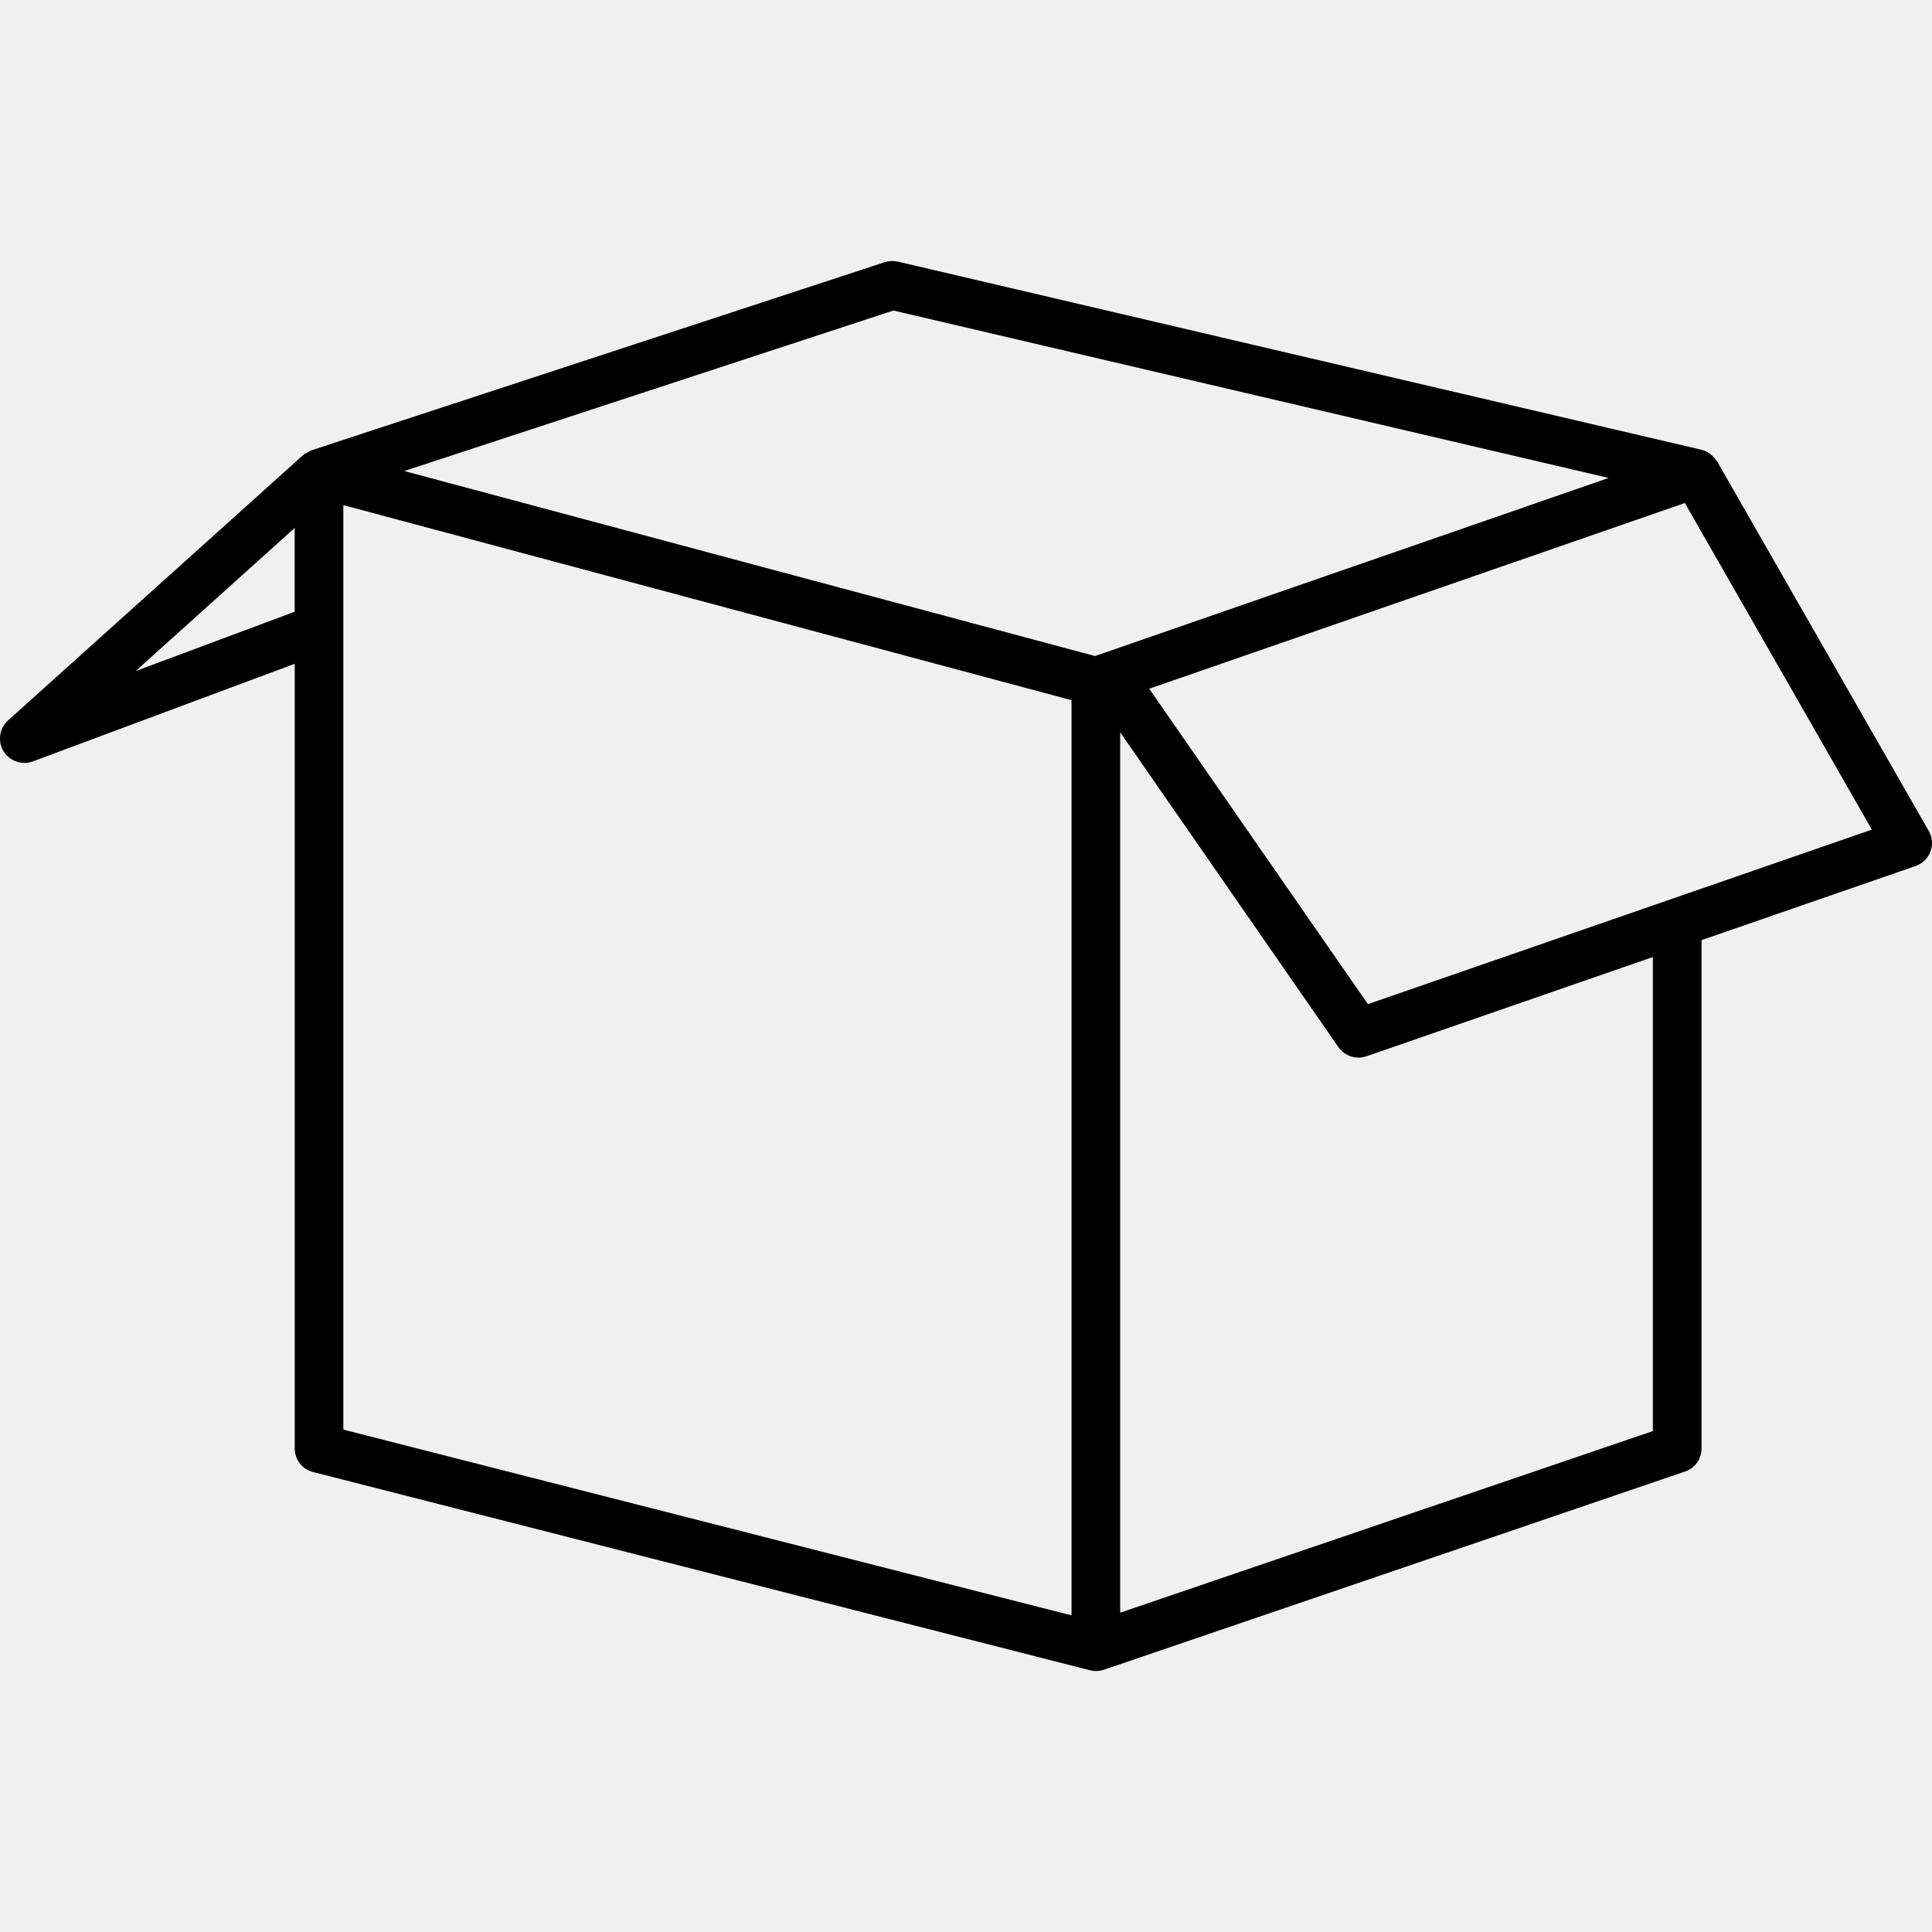
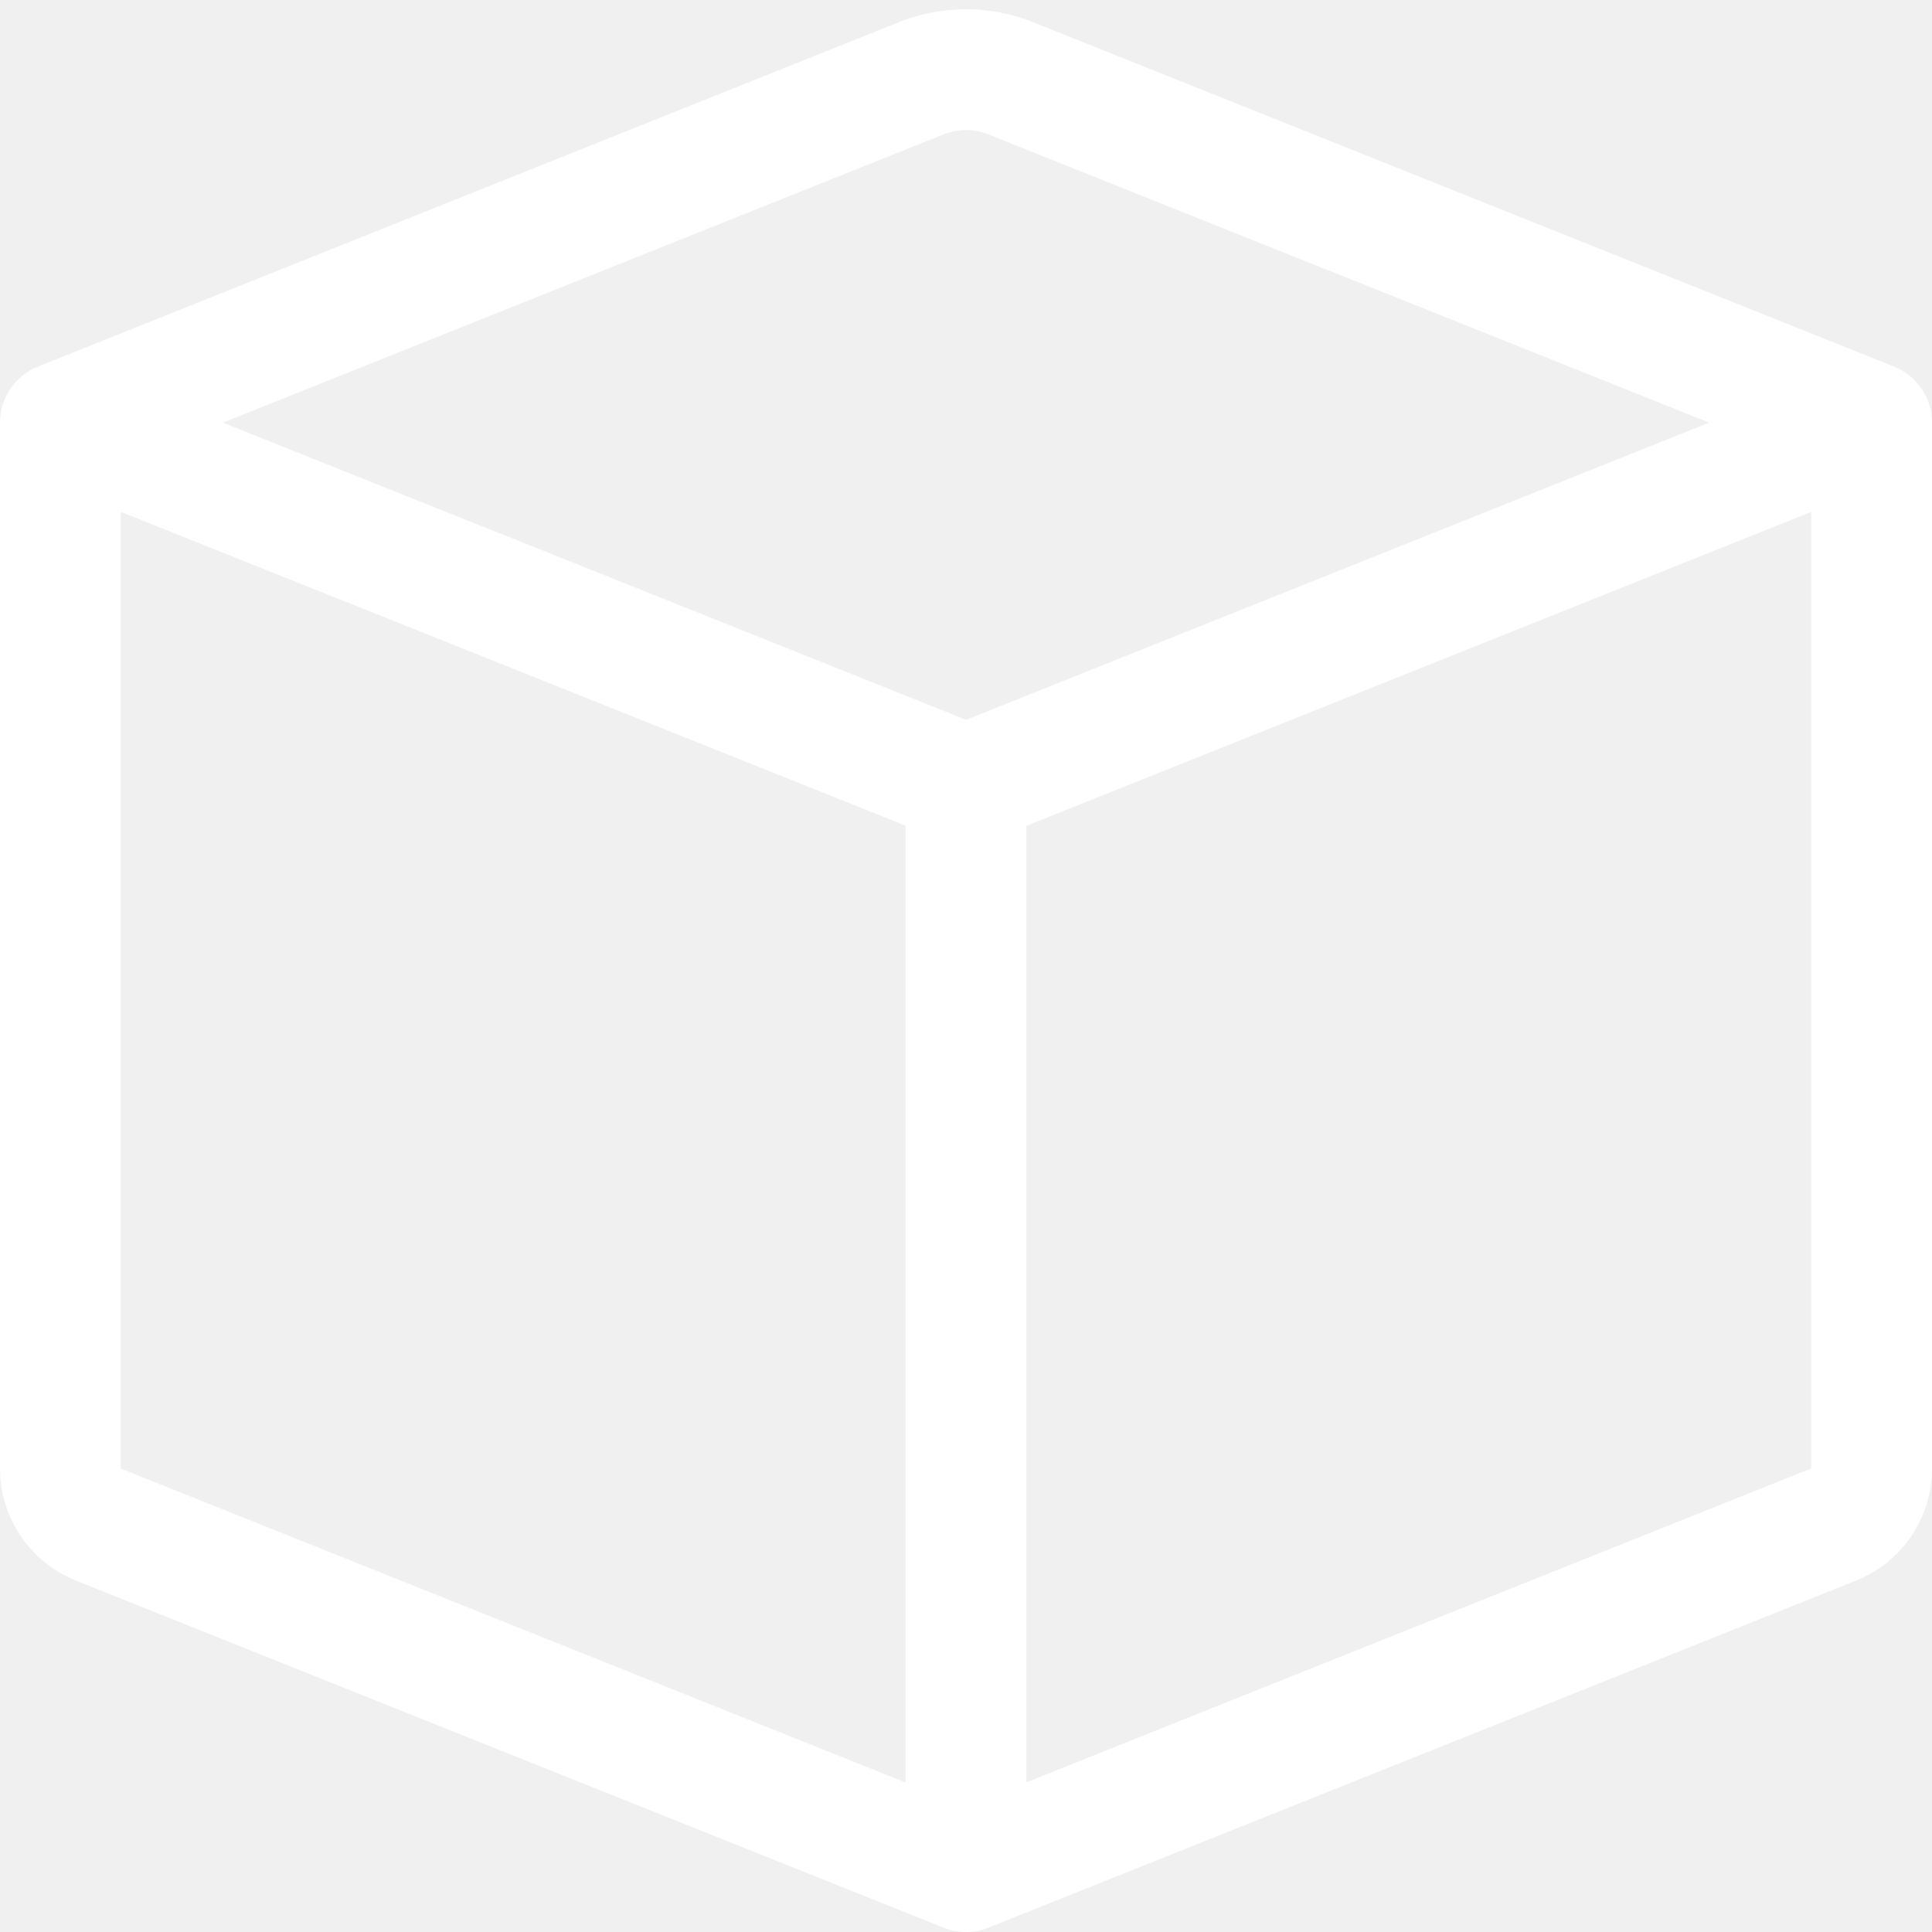
- <svg xmlns="http://www.w3.org/2000/svg" fill="#000000" version="1.1" id="Capa_1" width="800px" height="800px" viewBox="0 0 49.641 49.64" xml:space="preserve">
-   <g>
-     <path d="M44.118,11.852c-0.008-0.014-0.022-0.021-0.03-0.034c-0.031-0.046-0.067-0.085-0.109-0.122   c-0.014-0.01-0.023-0.021-0.036-0.03c-0.067-0.05-0.141-0.091-0.225-0.11L23.068,6.721c-0.108-0.024-0.226-0.019-0.336,0.015   L8.002,11.57c-0.042,0.015-0.075,0.043-0.112,0.065c-0.024,0.014-0.053,0.017-0.074,0.033c-0.006,0.005-0.009,0.014-0.015,0.019   c-0.006,0.006-0.016,0.007-0.022,0.014l-7.573,6.81c-0.222,0.202-0.271,0.533-0.116,0.788c0.112,0.187,0.317,0.303,0.535,0.303   c0.076,0,0.149-0.014,0.218-0.039l6.73-2.508v20.163c0,0.286,0.193,0.535,0.471,0.604l19.957,5.092   c0.048,0.014,0.1,0.021,0.158,0.021c0.069,0,0.137-0.011,0.202-0.032l14.935-5.094c0.254-0.085,0.424-0.323,0.424-0.591V24.155   l5.5-1.904c0.177-0.062,0.315-0.196,0.381-0.371s0.051-0.367-0.043-0.53L44.118,11.852z M7.571,15.718l-4.086,1.524l4.086-3.677   V15.718z M27.532,41.505l-18.71-4.773V12.978l18.71,5.012V41.505z M28.136,16.856l-17.749-4.754l12.568-4.124l18.377,4.302   L28.136,16.856z M42.468,36.77l-13.686,4.666V18.815l5.607,8.089c0.118,0.168,0.31,0.27,0.515,0.27   c0.065,0,0.134-0.012,0.205-0.034l7.359-2.55L42.468,36.77L42.468,36.77z M35.147,25.8l-5.619-8.104l13.763-4.772l4.805,8.392   L35.147,25.8z" />
-   </g>
+ <svg xmlns="http://www.w3.org/2000/svg" style="color: white" width="16" height="16" fill="currentColor" class="bi bi-box" viewBox="0 0 16 16">
+   <path d="M8.186 1.113a.5.5 0 0 0-.372 0L1.846 3.5 8 5.961 14.154 3.5 8.186 1.113zM15 4.239l-6.5 2.6v7.922l6.5-2.6V4.24zM7.5 14.762V6.838L1 4.239v7.923l6.5 2.6zM7.443.184a1.5 1.5 0 0 1 1.114 0l7.129 2.852A.5.5 0 0 1 16 3.5v8.662a1 1 0 0 1-.629.928l-7.185 2.874a.5.5 0 0 1-.372 0L.63 13.09a1 1 0 0 1-.63-.928V3.5a.5.5 0 0 1 .314-.464L7.443.184z" fill="white" />
</svg>
